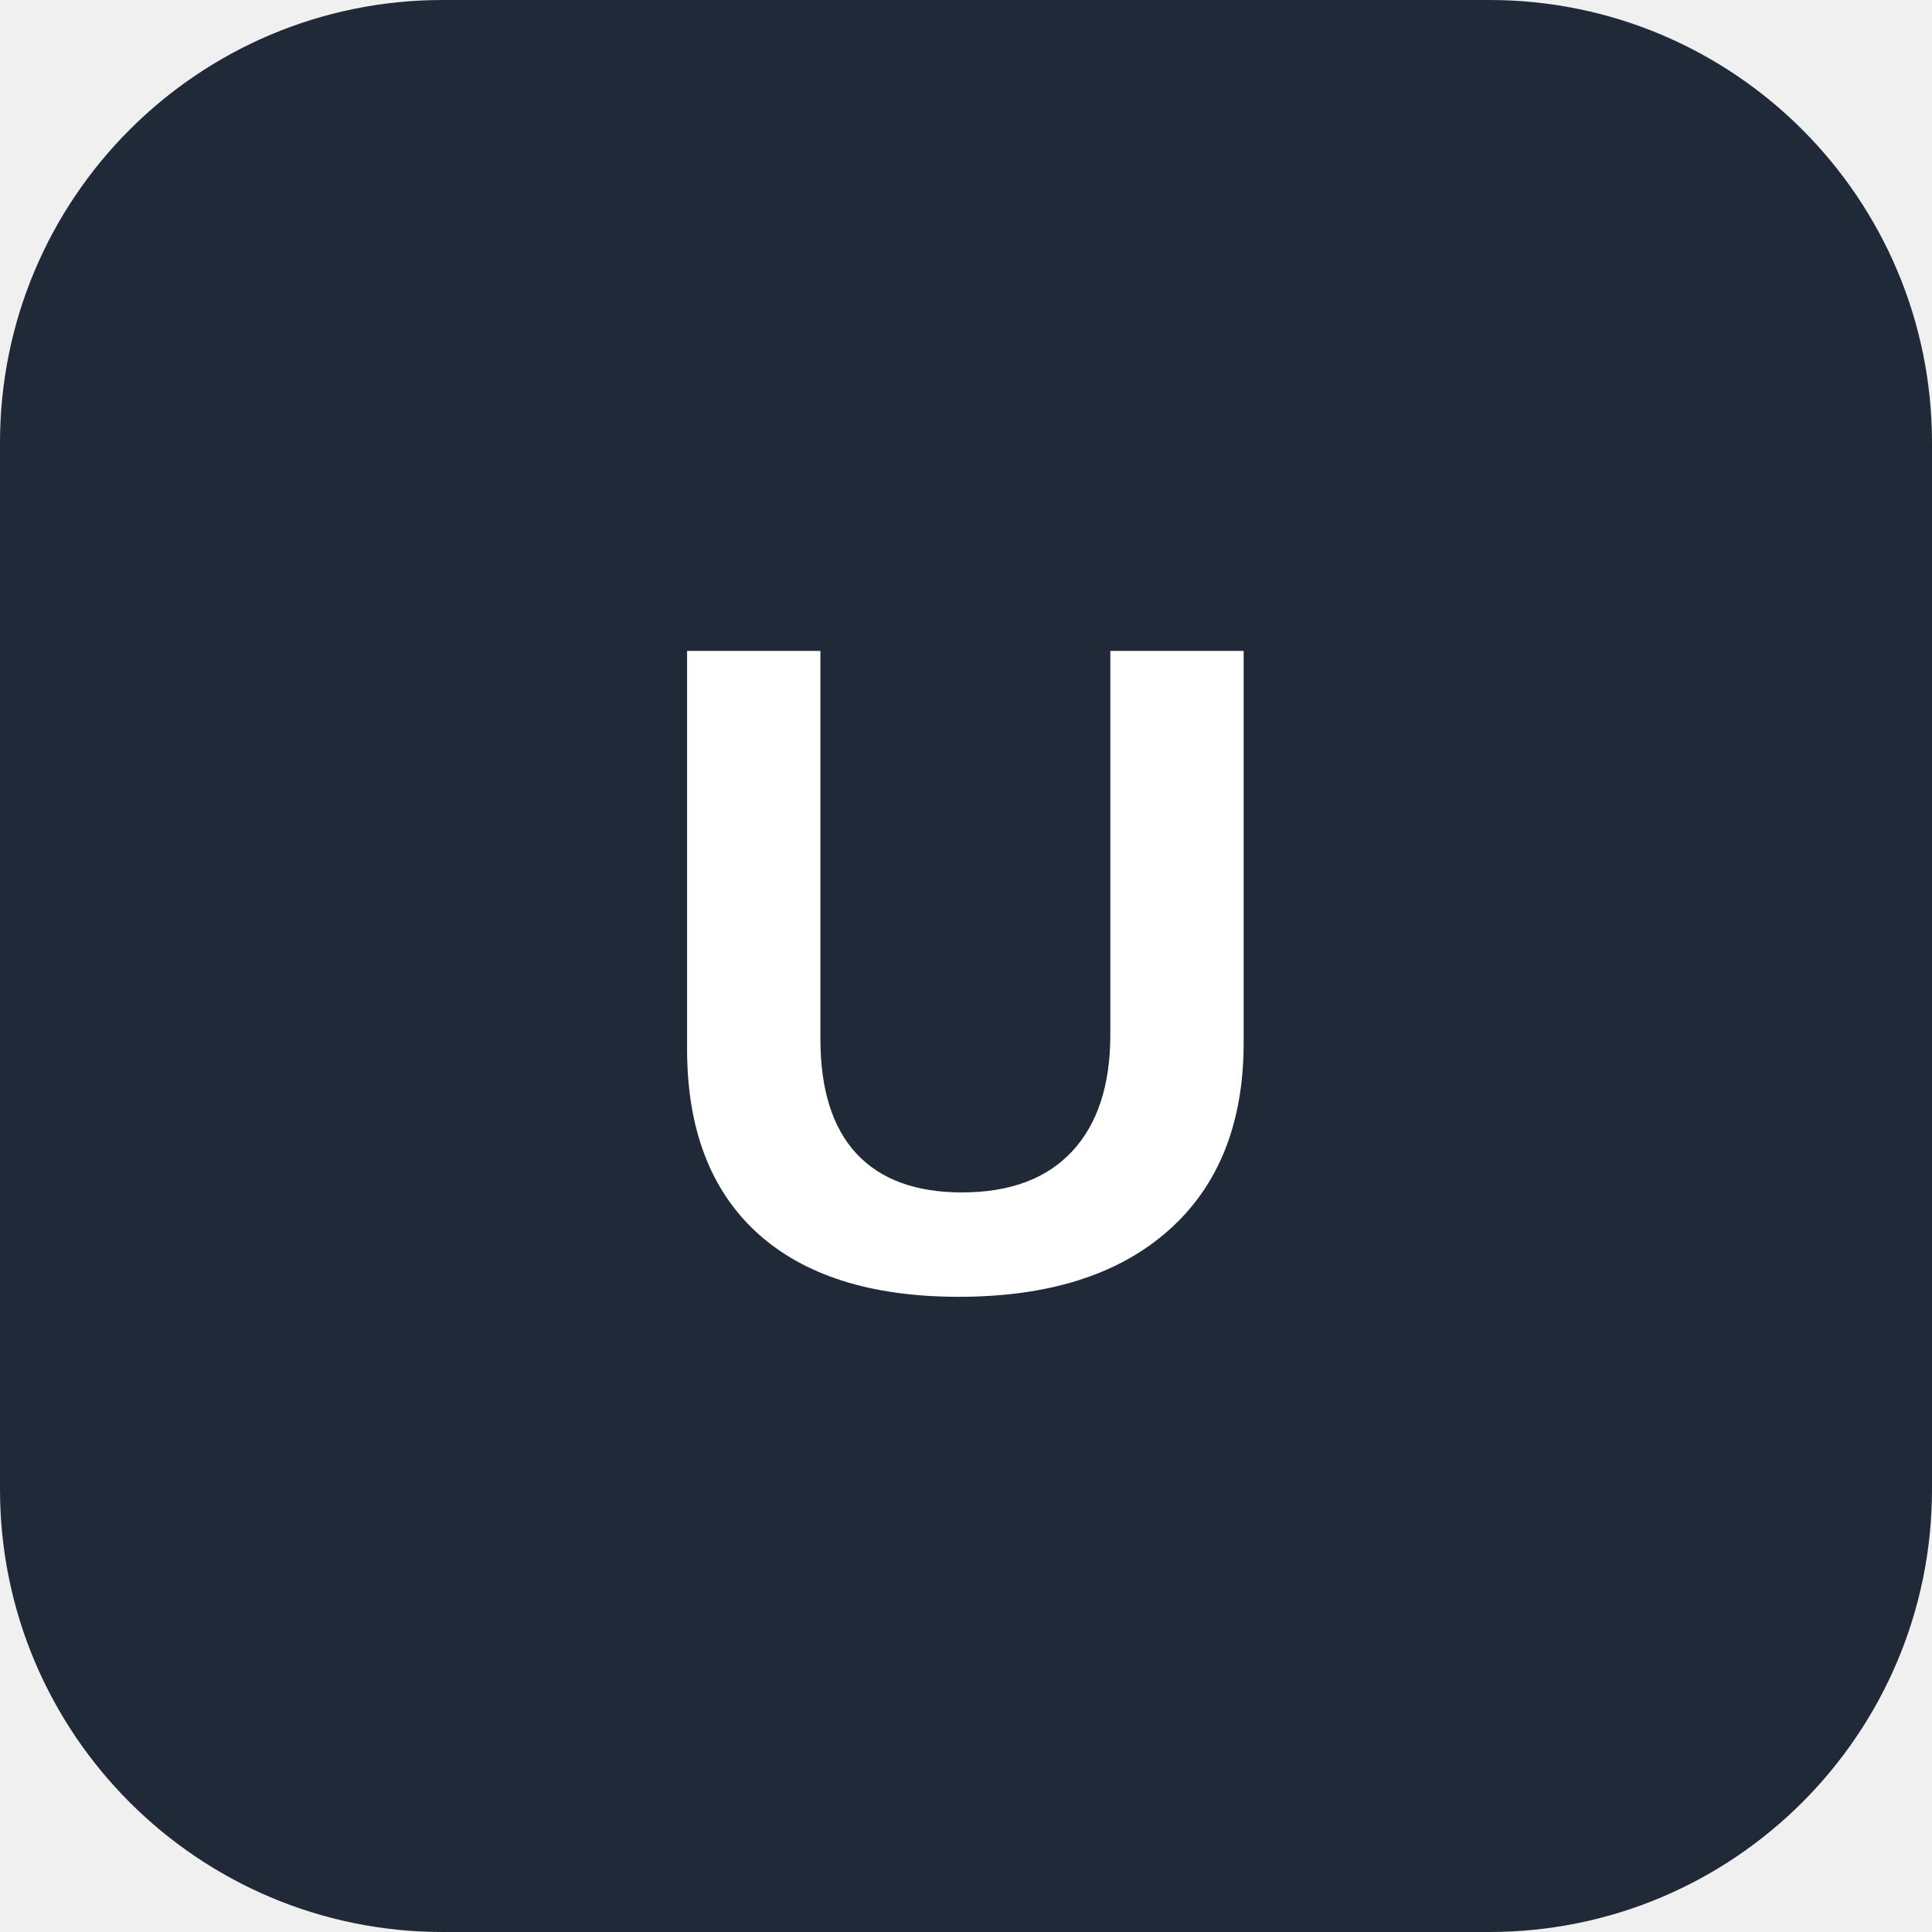
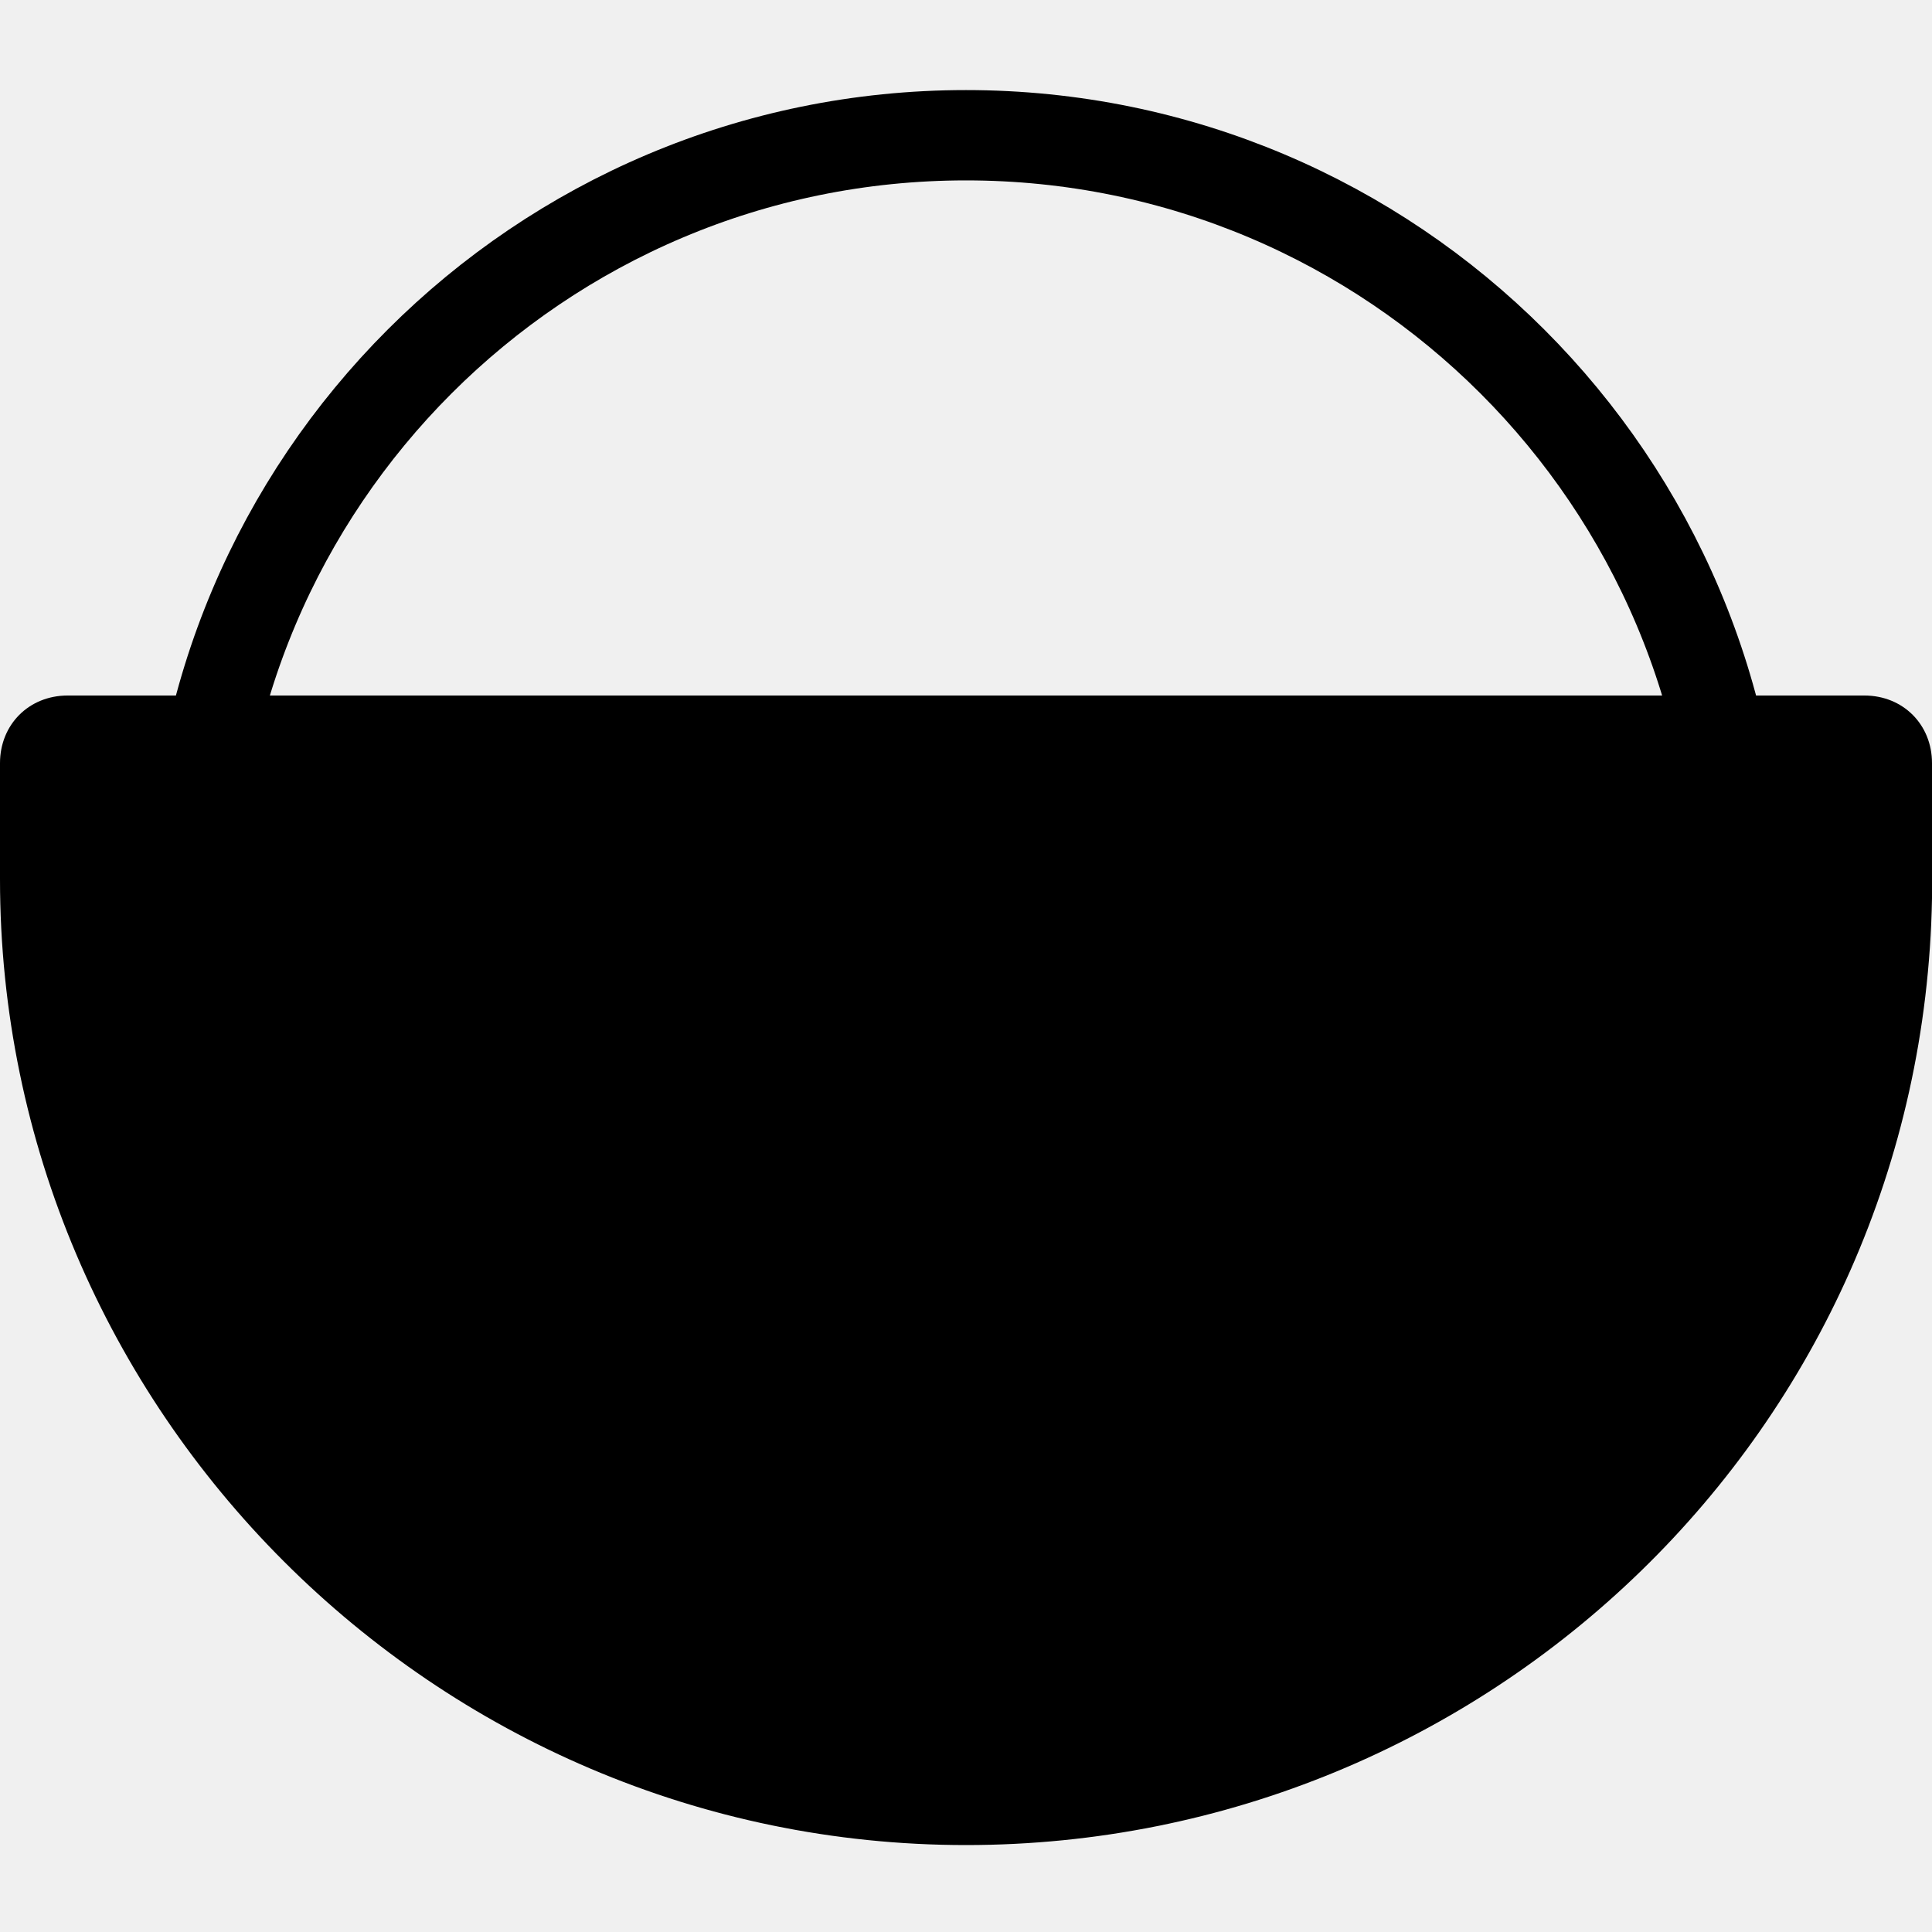
- <svg xmlns="http://www.w3.org/2000/svg" viewBox="0 0 48 48" width="48" height="48" role="img">
-   <rect width="48" height="48" rx="11" fill="#1f2937" />
-   <text x="24" y="32" text-anchor="middle" font-family="Arial, Helvetica, sans-serif" font-size="23" font-weight="700" fill="#fff">U</text>
+ <svg xmlns="http://www.w3.org/2000/svg" xml:space="preserve" viewBox="0 0 20 20">
+   <circle cx="10" cy="9.4" r="8" style="fill:none;stroke:#000;stroke-width:.935;stroke-miterlimit:10" />
+   <path d="M19.3 7.2H.7c-.4 0-.7.3-.7.7v1.2c0 5.5 4.5 10 10 10 5.4 0 9.9-4.3 10-9.8V7.9c0-.4-.3-.7-.7-.7" />
</svg>
